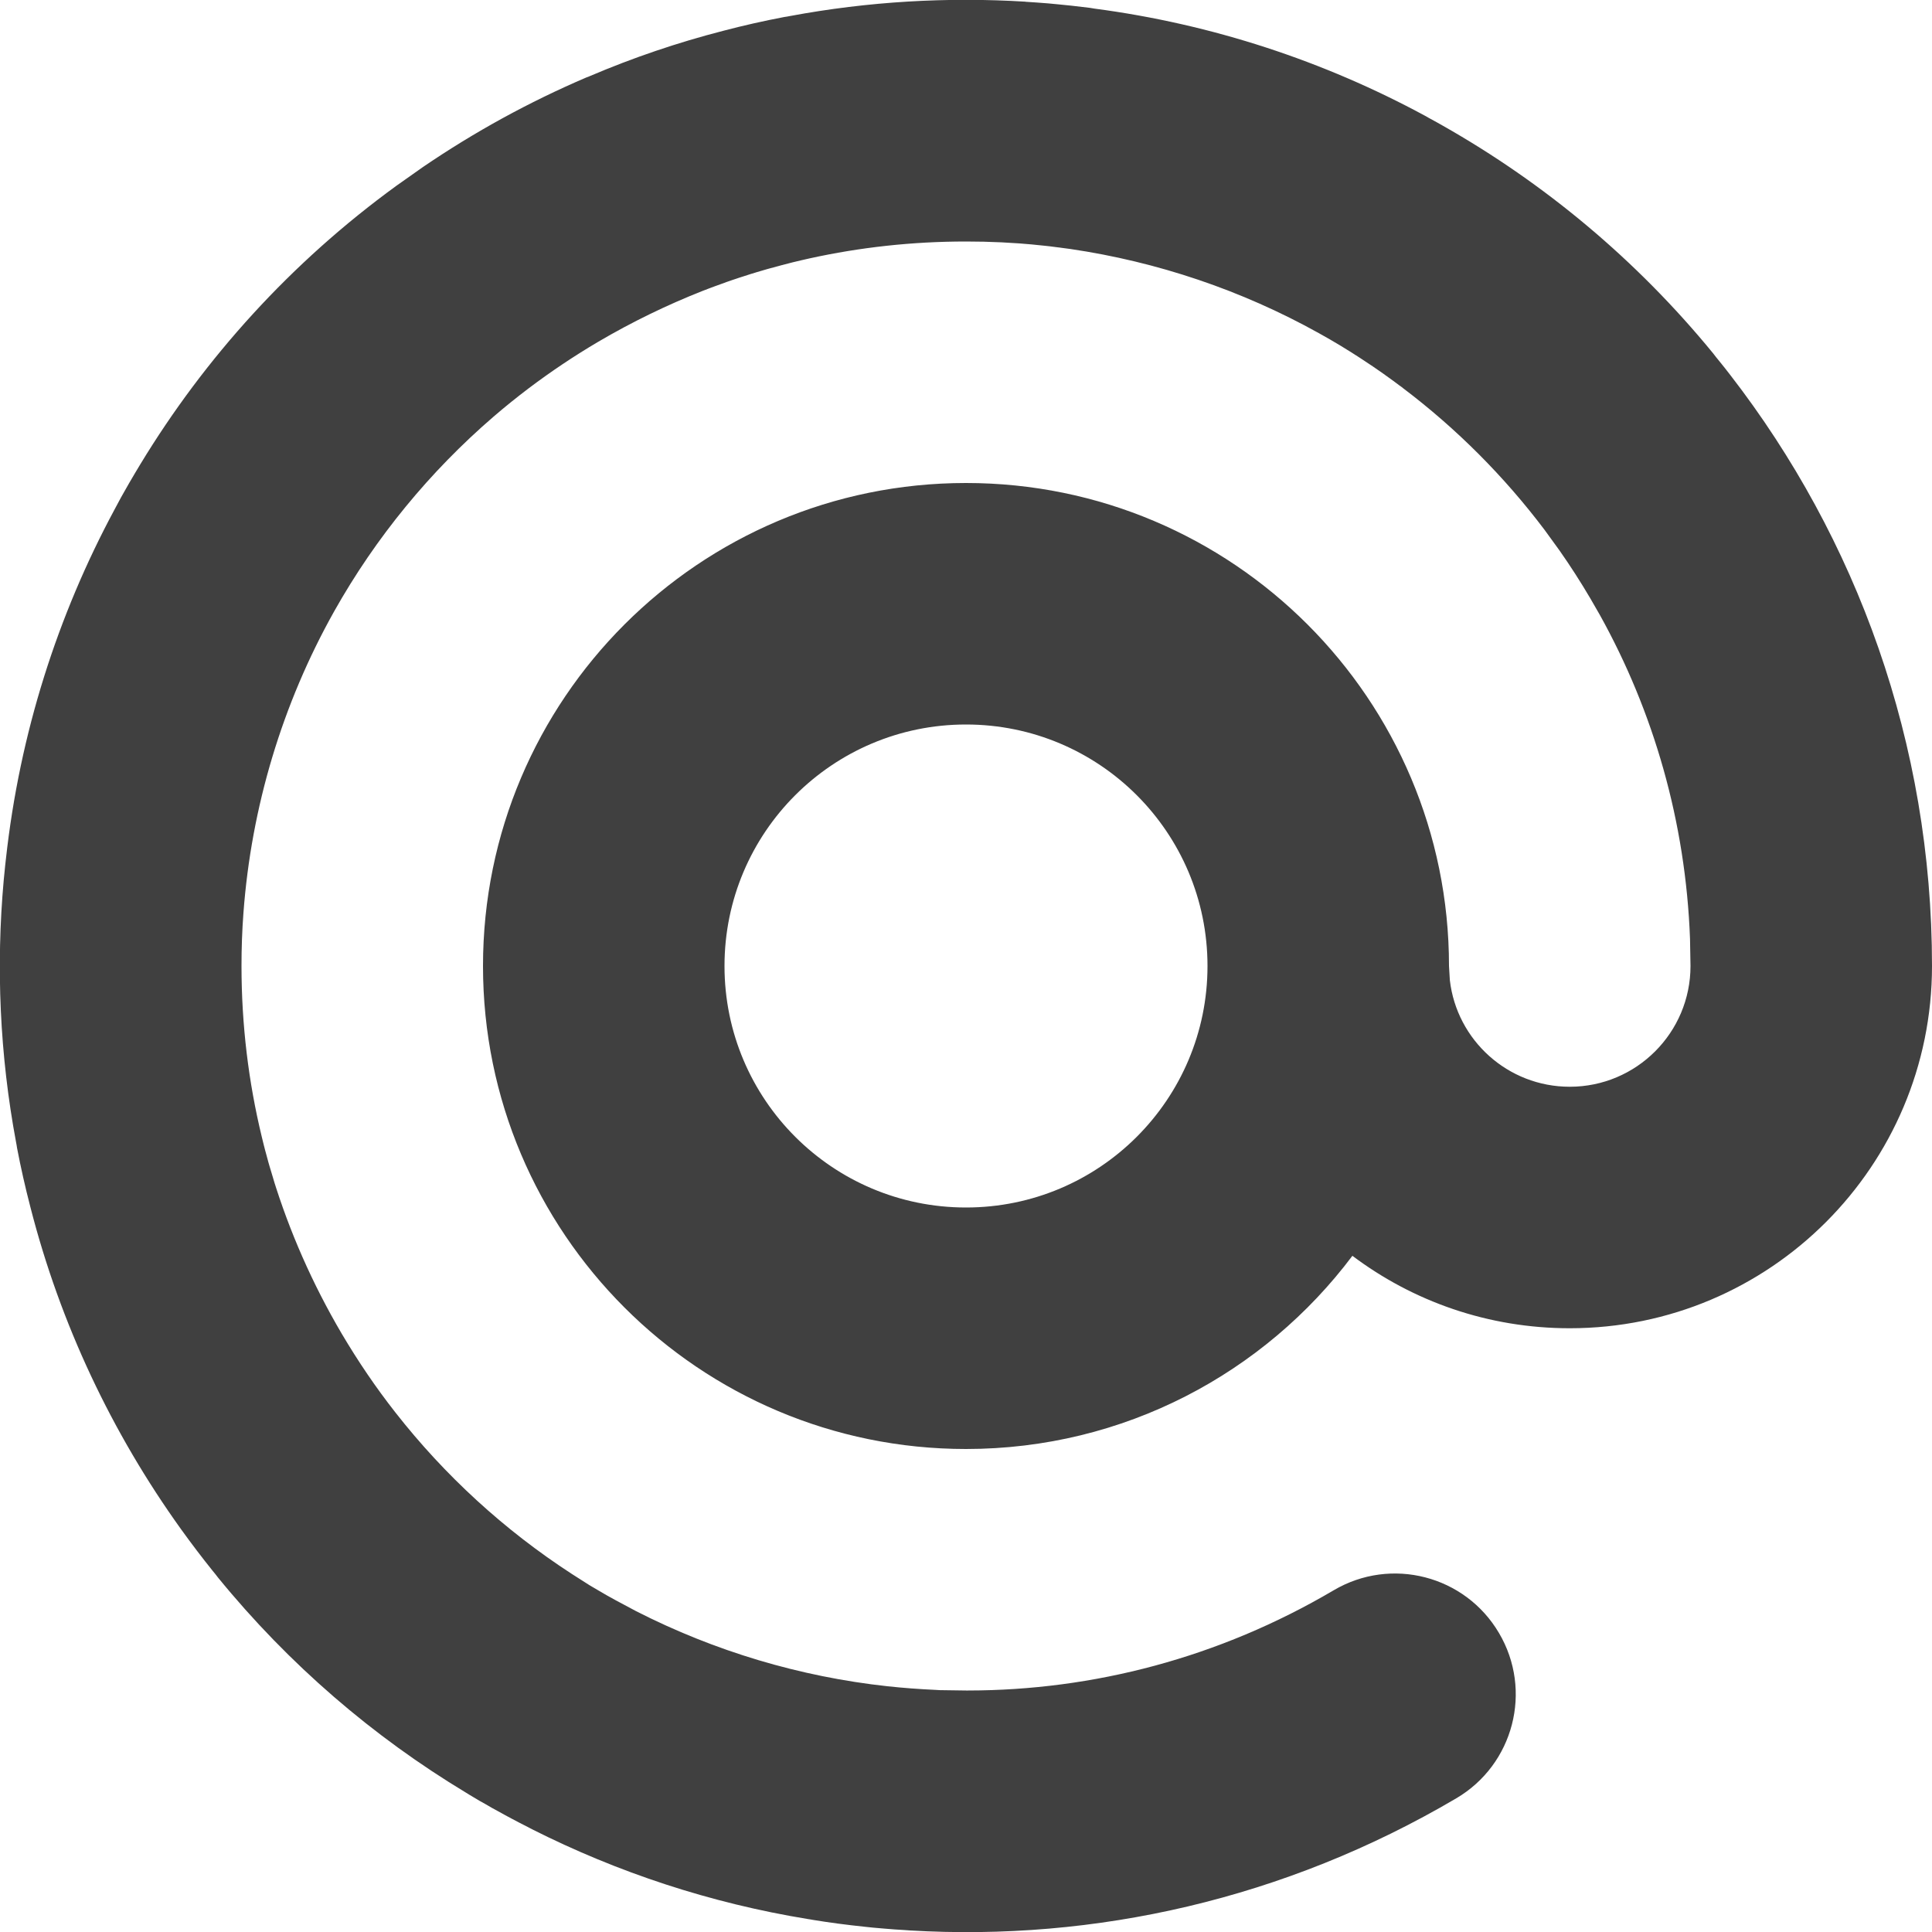
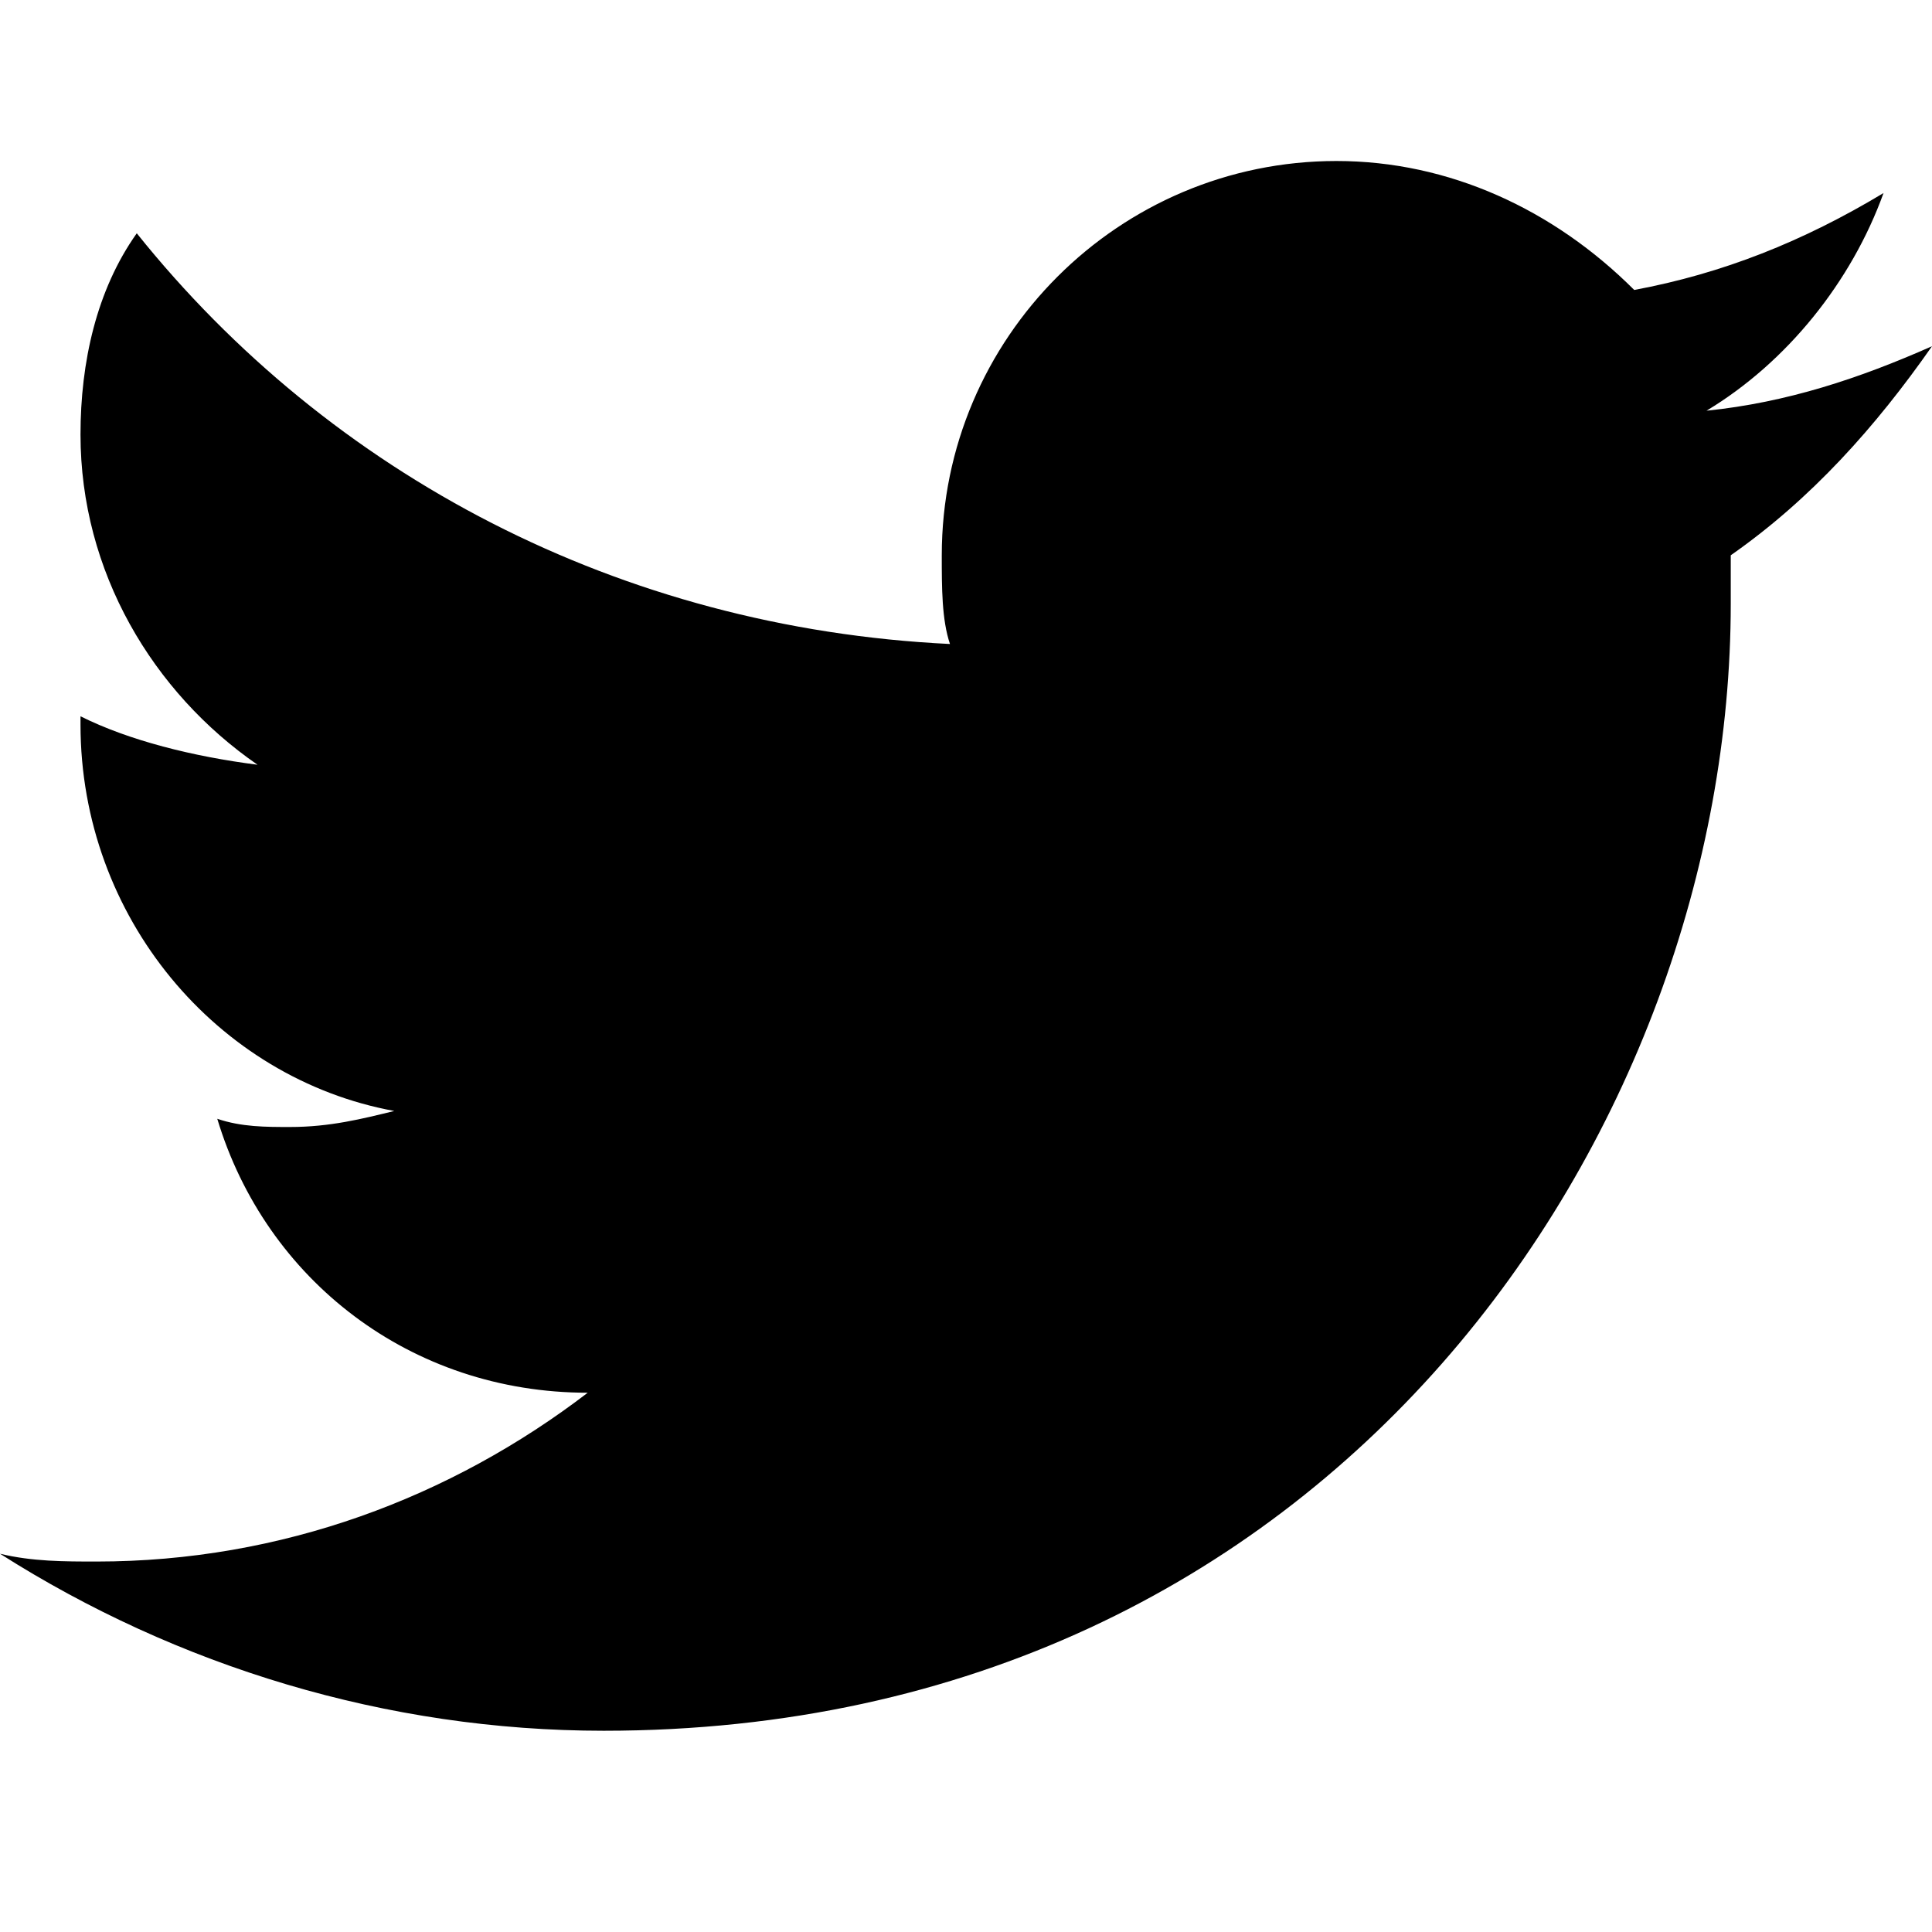
- <svg xmlns="http://www.w3.org/2000/svg" viewBox="0 0 16 16">
-   <g id="Icons" stroke="none" stroke-width="1" fill="none" fill-rule="evenodd">
-     <g id="Icon/Twitter">
-       <path fill="rgba(0,0,0,.75)" d="M8.499,0.015 C8.559,0.019 8.62,0.023 8.68,0.028 C8.709,0.031 8.736,0.033 8.764,0.036 C8.8,0.039 8.837,0.043 8.873,0.047 C8.925,0.053 8.975,0.059 9.026,0.065 C9.039,0.067 9.051,0.069 9.062,0.071 C10.042,0.2 10.966,0.507 11.8,0.958 C11.81,0.964 11.82,0.97 11.83,0.975 L11.903,1.015 C11.918,1.024 11.934,1.032 11.949,1.041 C12.789,1.517 13.552,2.15 14.188,2.927 C14.204,2.949 14.221,2.969 14.238,2.99 C14.269,3.028 14.299,3.066 14.329,3.105 C15.376,4.458 16,6.156 16,8 C16,9.657 14.657,11 13,11 C12.324,11 11.701,10.777 11.2,10.4 C10.471,11.371 9.309,12 8,12 C5.791,12 4,10.209 4,8 C4,5.791 5.791,4 8,4 C10.209,4 12,5.791 12,8 L12,8 L12.007,8.117 C12.064,8.614 12.487,9 13,9 C13.552,9 14,8.552 14,8 L14,8 L13.996,7.775 C13.96,6.805 13.694,5.893 13.25,5.094 L13.17,4.955 C13.09,4.819 13.005,4.687 12.916,4.56 L12.792,4.389 C12.458,3.946 12.063,3.55 11.62,3.215 C11.611,3.206 11.601,3.199 11.592,3.192 L11.62,3.215 C11.512,3.133 11.401,3.054 11.287,2.98 C11.263,2.963 11.239,2.948 11.215,2.932 L11.287,2.98 C11.169,2.902 11.047,2.828 10.922,2.759 C10.283,2.403 9.584,2.168 8.864,2.062 C8.842,2.059 8.82,2.056 8.798,2.053 L8.864,2.062 C8.792,2.052 8.72,2.043 8.647,2.035 L8.798,2.053 C8.727,2.043 8.655,2.035 8.583,2.028 L8.647,2.035 C8.576,2.027 8.505,2.02 8.433,2.015 L8.583,2.028 C8.391,2.009 8.197,2 8,2 C7.555,2 7.122,2.048 6.704,2.14 C6.696,2.142 6.688,2.143 6.68,2.145 L6.704,2.14 C6.66,2.15 6.615,2.16 6.571,2.171 L6.68,2.145 C6.602,2.163 6.524,2.182 6.446,2.203 L6.571,2.171 C6.504,2.188 6.438,2.205 6.372,2.224 L6.446,2.203 C6.382,2.22 6.317,2.239 6.253,2.258 L6.372,2.224 C6.299,2.244 6.226,2.266 6.154,2.289 L6.253,2.258 C6.175,2.282 6.097,2.308 6.019,2.335 L6.154,2.289 C6.09,2.31 6.026,2.332 5.964,2.354 L6.019,2.335 C5.952,2.359 5.886,2.383 5.819,2.409 L5.964,2.354 C5.896,2.379 5.829,2.405 5.762,2.431 L5.819,2.409 C5.525,2.525 5.236,2.665 4.955,2.83 C4.753,2.949 4.561,3.078 4.378,3.216 C4.279,3.291 4.182,3.369 4.088,3.45 C4.076,3.46 4.064,3.47 4.052,3.481 L4.088,3.45 C3.56,3.905 3.112,4.45 2.768,5.062 C2.337,5.83 2.081,6.685 2.016,7.561 C2.005,7.706 2,7.852 2,8 C2,8.487 2.058,8.961 2.168,9.415 C2.178,9.459 2.19,9.503 2.201,9.547 L2.168,9.415 C2.186,9.489 2.205,9.563 2.226,9.637 L2.201,9.547 C2.22,9.617 2.24,9.687 2.261,9.756 L2.226,9.637 C2.243,9.696 2.261,9.755 2.279,9.814 L2.261,9.756 C2.397,10.198 2.586,10.63 2.83,11.045 C2.966,11.275 3.114,11.493 3.275,11.698 C3.683,12.219 4.176,12.671 4.733,13.033 L4.882,13.128 C4.906,13.142 4.93,13.157 4.955,13.171 C5.001,13.198 5.047,13.225 5.094,13.25 L5.268,13.343 C5.919,13.675 6.626,13.886 7.351,13.965 C7.482,13.979 7.616,13.989 7.75,13.995 C7.761,13.996 7.771,13.996 7.782,13.997 L8,14 C8.006,14 8.013,14 8.019,14 C9.05,13.999 10.093,13.731 11.045,13.17 C11.521,12.889 12.134,13.048 12.414,13.524 C12.695,14 12.536,14.613 12.06,14.893 C10.639,15.73 9.065,16.078 7.533,15.987 C7.52,15.986 7.507,15.985 7.493,15.984 C7.437,15.981 7.381,15.977 7.325,15.972 C7.294,15.969 7.263,15.967 7.232,15.964 C7.207,15.961 7.181,15.959 7.156,15.956 C7.014,15.941 6.874,15.923 6.734,15.9 C6.72,15.897 6.706,15.895 6.692,15.893 C5.883,15.761 5.114,15.506 4.406,15.149 C4.395,15.143 4.384,15.137 4.372,15.131 C4.326,15.108 4.28,15.084 4.235,15.06 C4.198,15.04 4.162,15.021 4.125,15 C4.091,14.982 4.057,14.963 4.024,14.943 C3.989,14.924 3.954,14.904 3.92,14.883 C3.9,14.871 3.879,14.859 3.859,14.846 C3.091,14.383 2.394,13.786 1.805,13.064 C1.791,13.045 1.777,13.028 1.762,13.01 C1.672,12.898 1.584,12.782 1.499,12.664 C0.929,11.87 0.5,10.968 0.251,9.994 C0.209,9.832 0.172,9.669 0.141,9.506 C0.139,9.49 0.136,9.475 0.133,9.459 C-0.002,8.737 -0.034,8.006 0.031,7.287 C0.033,7.264 0.036,7.24 0.038,7.217 C0.041,7.182 0.045,7.148 0.049,7.113 C0.163,6.074 0.477,5.095 0.951,4.215 C0.968,4.183 0.986,4.15 1.003,4.118 C1.025,4.078 1.048,4.039 1.07,4 C1.086,3.973 1.101,3.947 1.117,3.92 C1.132,3.895 1.147,3.87 1.162,3.845 C1.697,2.963 2.408,2.175 3.282,1.539 L3.503,1.383 C3.927,1.094 4.38,0.845 4.857,0.641 C4.866,0.638 4.875,0.635 4.883,0.631 C5.239,0.479 5.609,0.353 5.99,0.255 C6.157,0.211 6.326,0.173 6.494,0.141 C6.51,0.139 6.525,0.136 6.541,0.133 C7.189,0.012 7.845,-0.026 8.494,0.014 L8.493,0.015 Z M8,6 C6.895,6 6,6.895 6,8 C6,9.105 6.895,10 8,10 C9.105,10 10,9.105 10,8 C10,6.895 9.105,6 8,6 Z" id="Combined-Shape" />
-     </g>
-   </g>
+ <svg xmlns="http://www.w3.org/2000/svg" fill="#000000" viewBox="0 0 24 24" width="24px" height="24px">
+   <path d="M 24 4.301 C 23.102 4.699 22.199 5 21.199 5.102 C 22.199 4.5 23 3.5 23.398 2.398 C 22.398 3 21.398 3.398 20.301 3.602 C 19.301 2.602 18 2 16.602 2 C 13.898 2 11.699 4.199 11.699 6.898 C 11.699 7.301 11.699 7.699 11.801 8 C 7.699 7.801 4.102 5.898 1.699 2.898 C 1.199 3.602 1 4.5 1 5.398 C 1 7.102 1.898 8.602 3.199 9.5 C 2.398 9.398 1.602 9.199 1 8.898 C 1 8.898 1 8.898 1 9 C 1 11.398 2.699 13.398 4.898 13.801 C 4.5 13.898 4.102 14 3.602 14 C 3.301 14 3 14 2.699 13.898 C 3.301 15.898 5.102 17.301 7.301 17.301 C 5.602 18.602 3.5 19.398 1.199 19.398 C 0.801 19.398 0.398 19.398 0 19.301 C 2.199 20.699 4.801 21.5 7.5 21.5 C 16.602 21.5 21.5 14 21.5 7.5 C 21.5 7.301 21.5 7.102 21.5 6.898 C 22.5 6.199 23.301 5.301 24 4.301" />
</svg>
